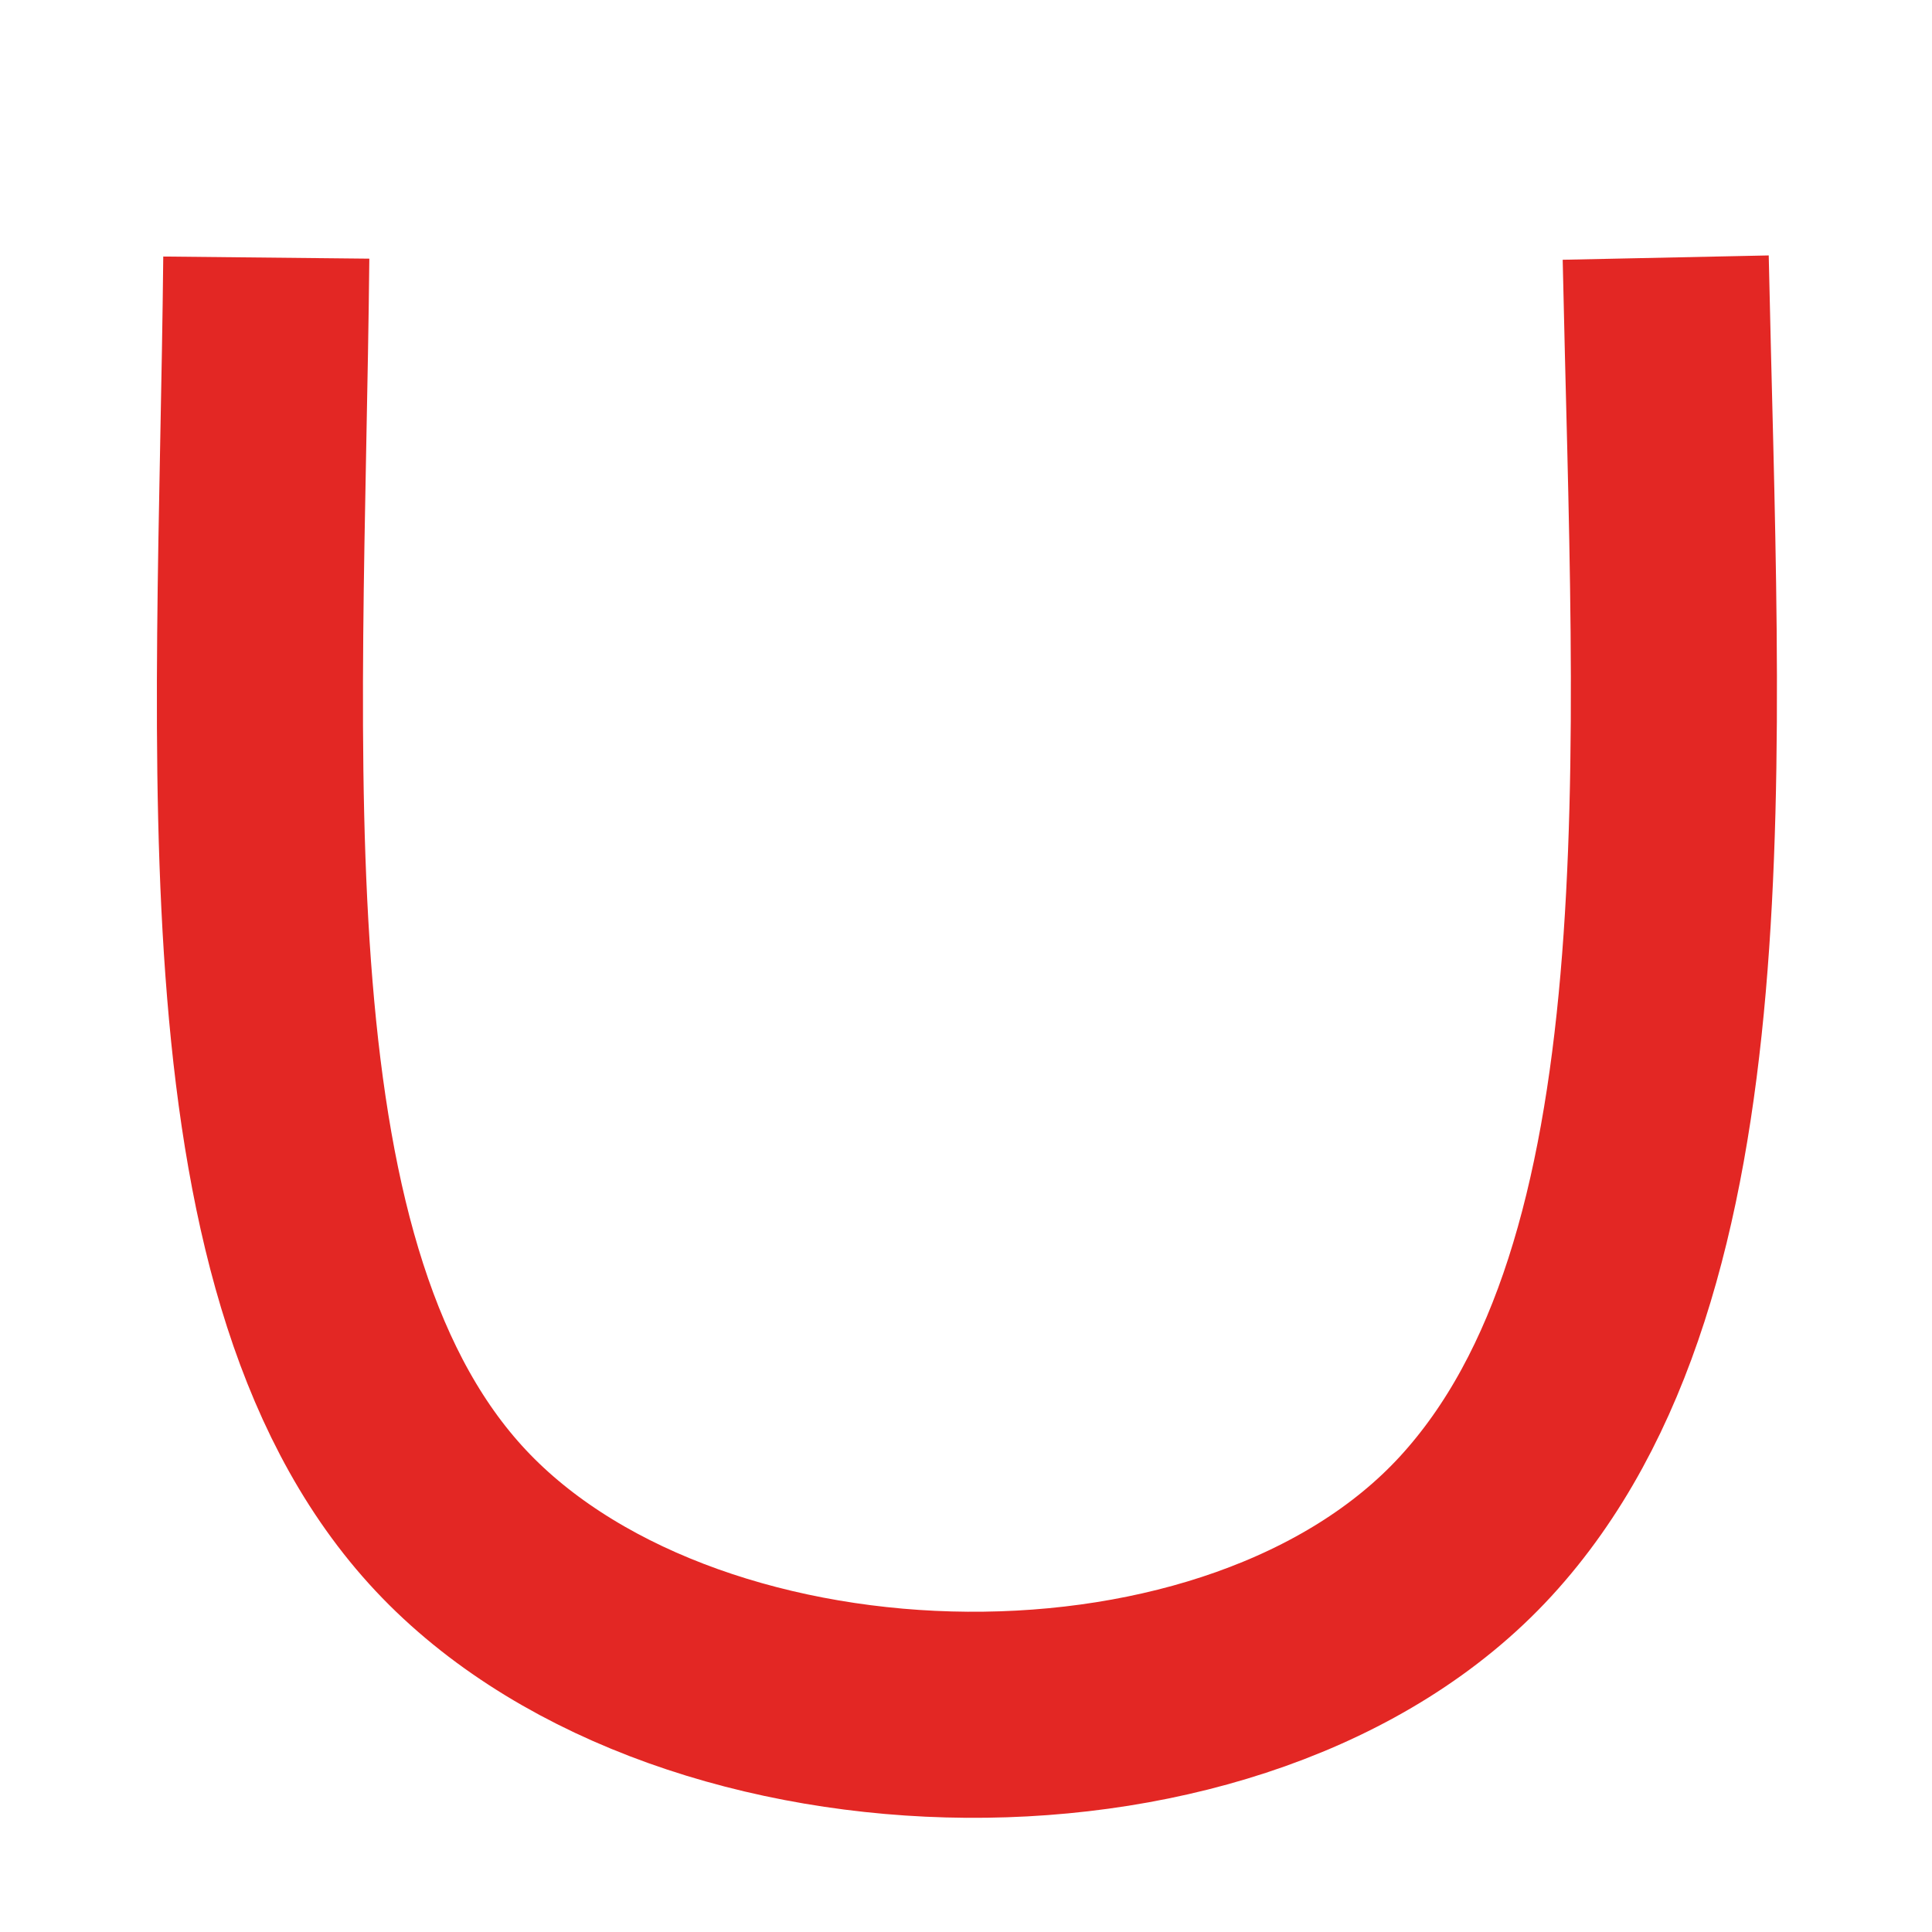
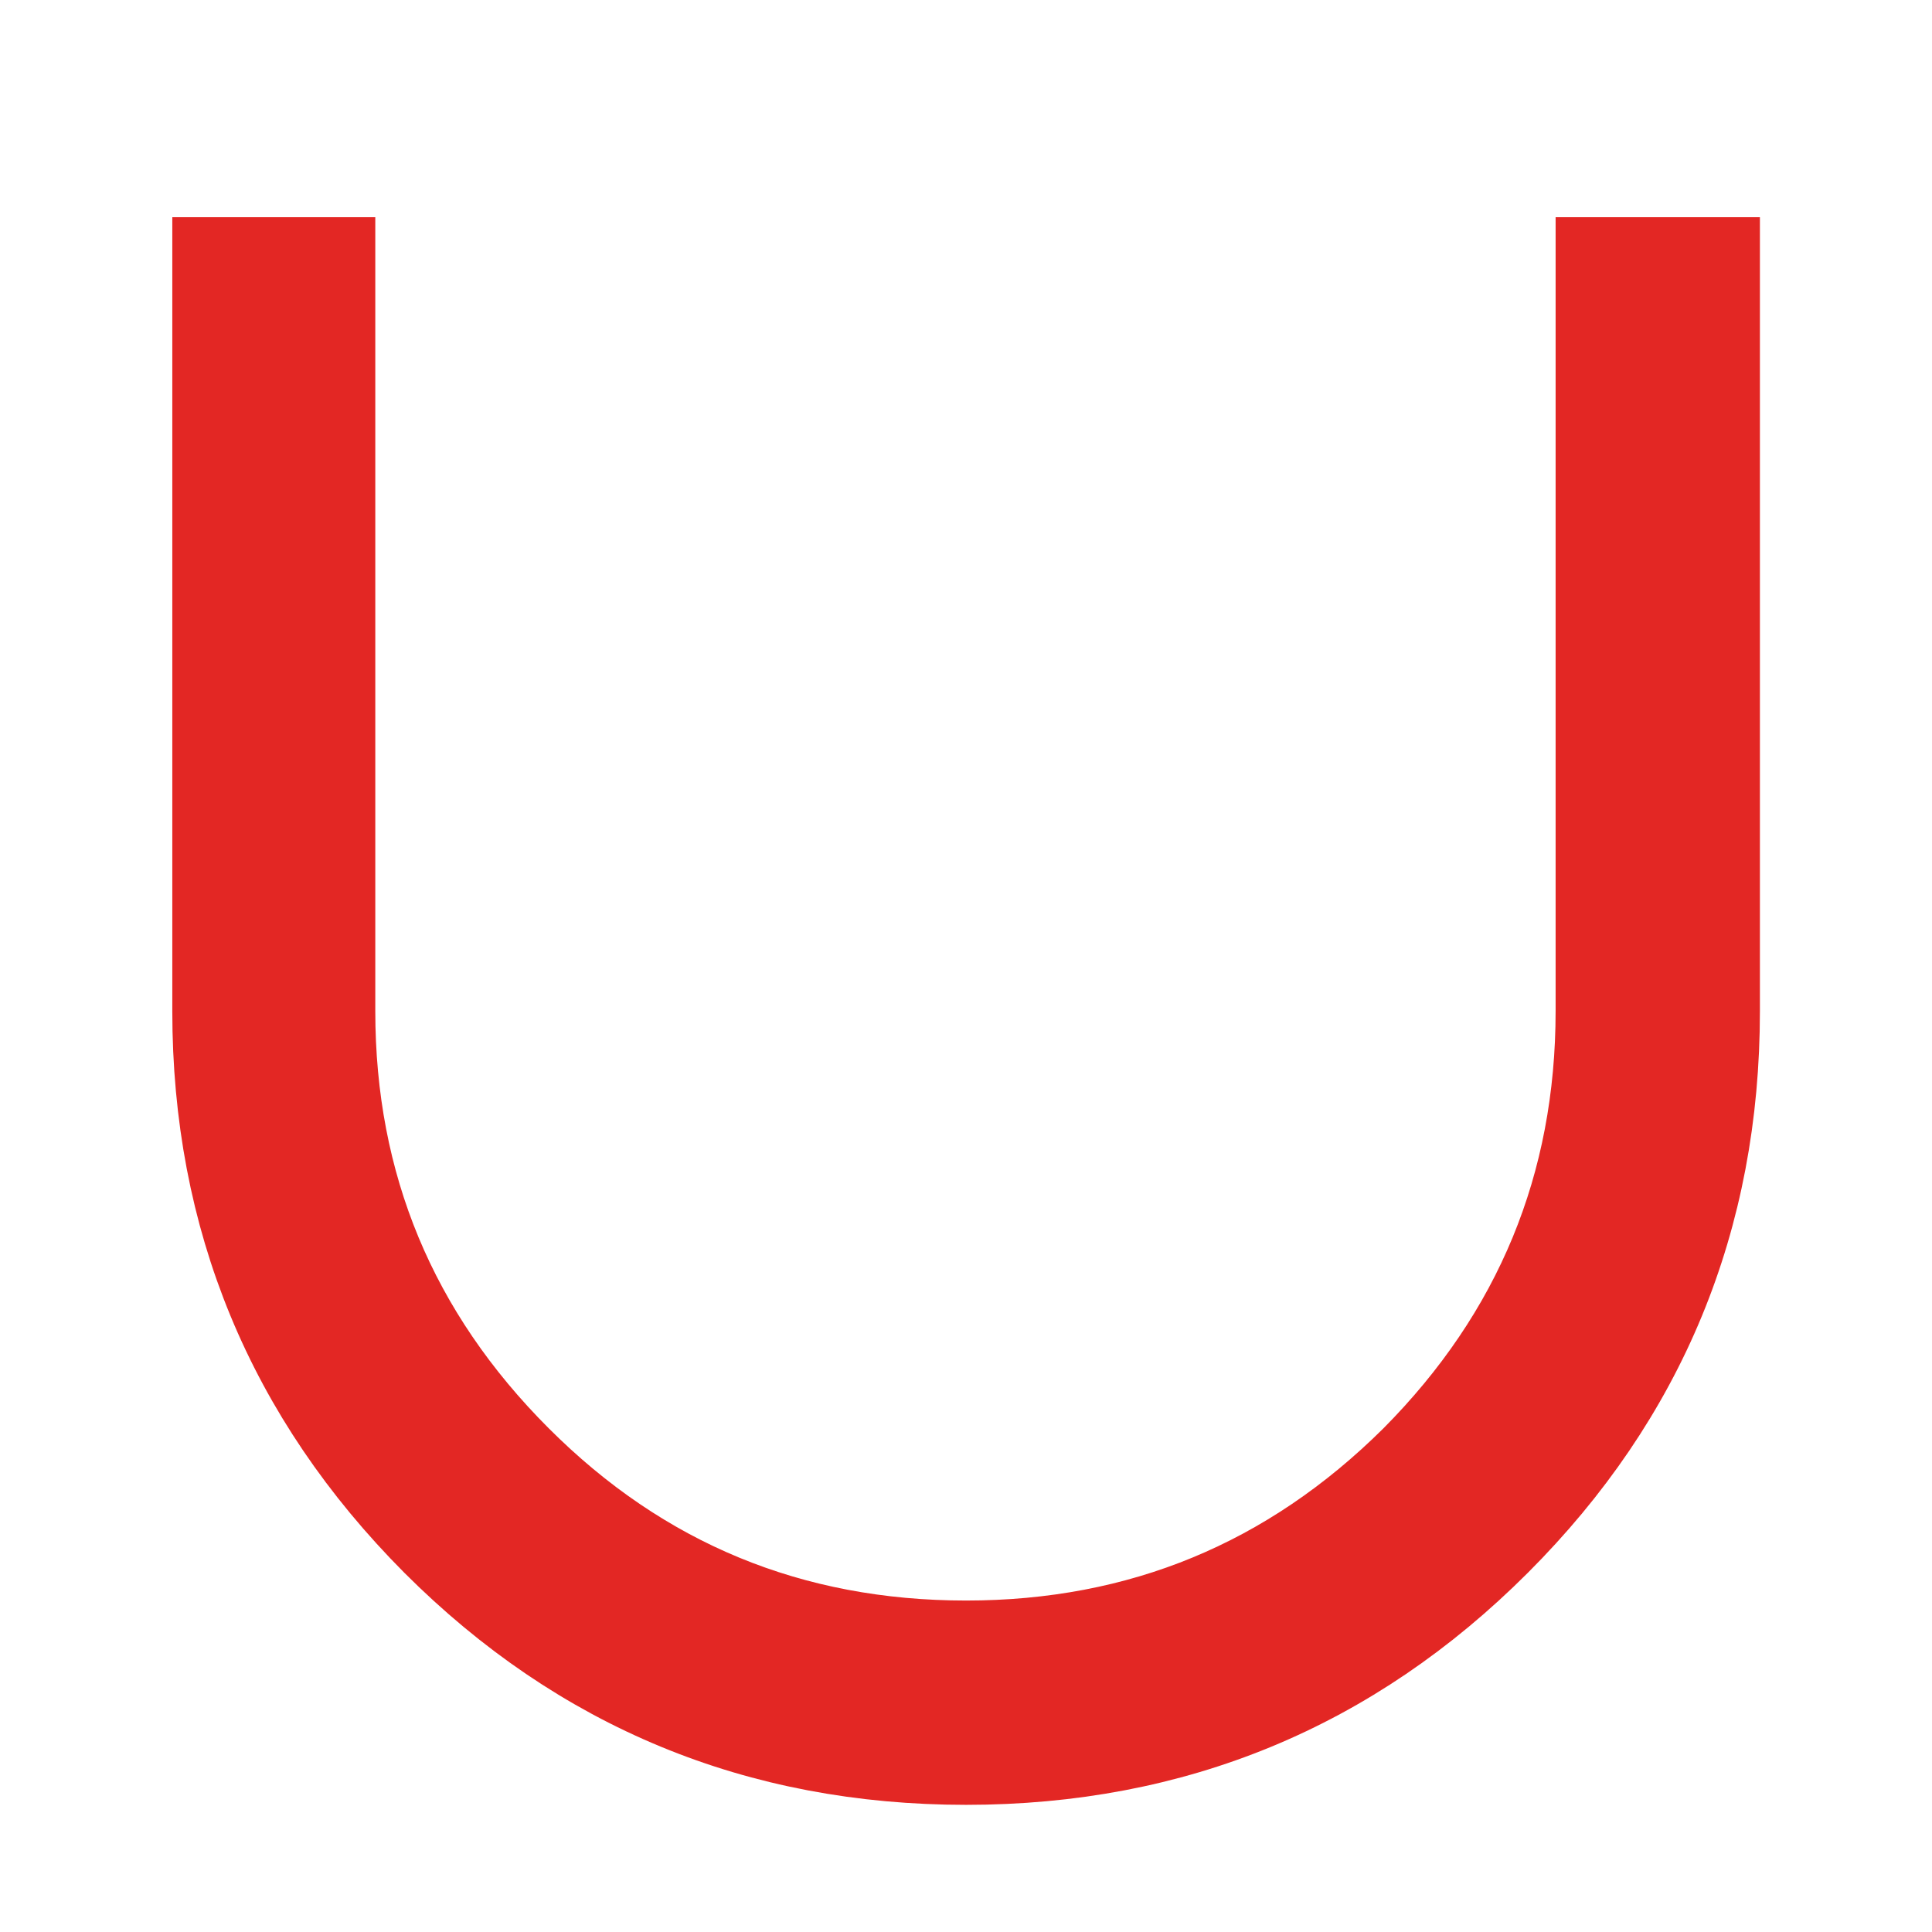
<svg xmlns="http://www.w3.org/2000/svg" version="1.1" id="svg104" width="30" height="30" viewBox="0 0 30 30" xml:space="preserve">
  <defs id="defs108" />
  <g id="g110">
-     <path style="fill:none;stroke:#e32724;stroke-width:3.2;stroke-dasharray:none;stroke-opacity:1" d="M 4.135,4 C 4.054,11.858 3.379,19.883 7.085,23.7 c 3.705,3.816 12.167,3.989 15.83,0 3.664,-3.989 3.113,-11.943 2.95,-19.7" id="path896" />
+     <g aria-label="∪" transform="matrix(-3.378425,0,0,3.378425,21.82943,-72.10263)" id="text11393" style="font-family:'Lucida Sans';-inkscape-font-specification:'Lucida Sans';white-space:pre;shape-inside:url(#rect11395);display:inline;fill:#e32724;stroke:#e32724;stroke-width:0.359">
+       <path d="m 5.49,22.52 v 3.469 q 0,1.436 -1.014,2.455 -1.014,1.014 -2.455,1.014 -1.441,0 -2.455,-1.014 -1.014,-1.014 -1.014,-2.455 v -3.469 h 0.58 v 3.469 q 0,1.195 0.844,2.045 0.85,0.844 2.045,0.844 1.201,0 2.045,-0.844 0.85,-0.85 0.85,-2.045 v -3.469 z" id="path28668" />
+     </g>
  </g>
</svg>
